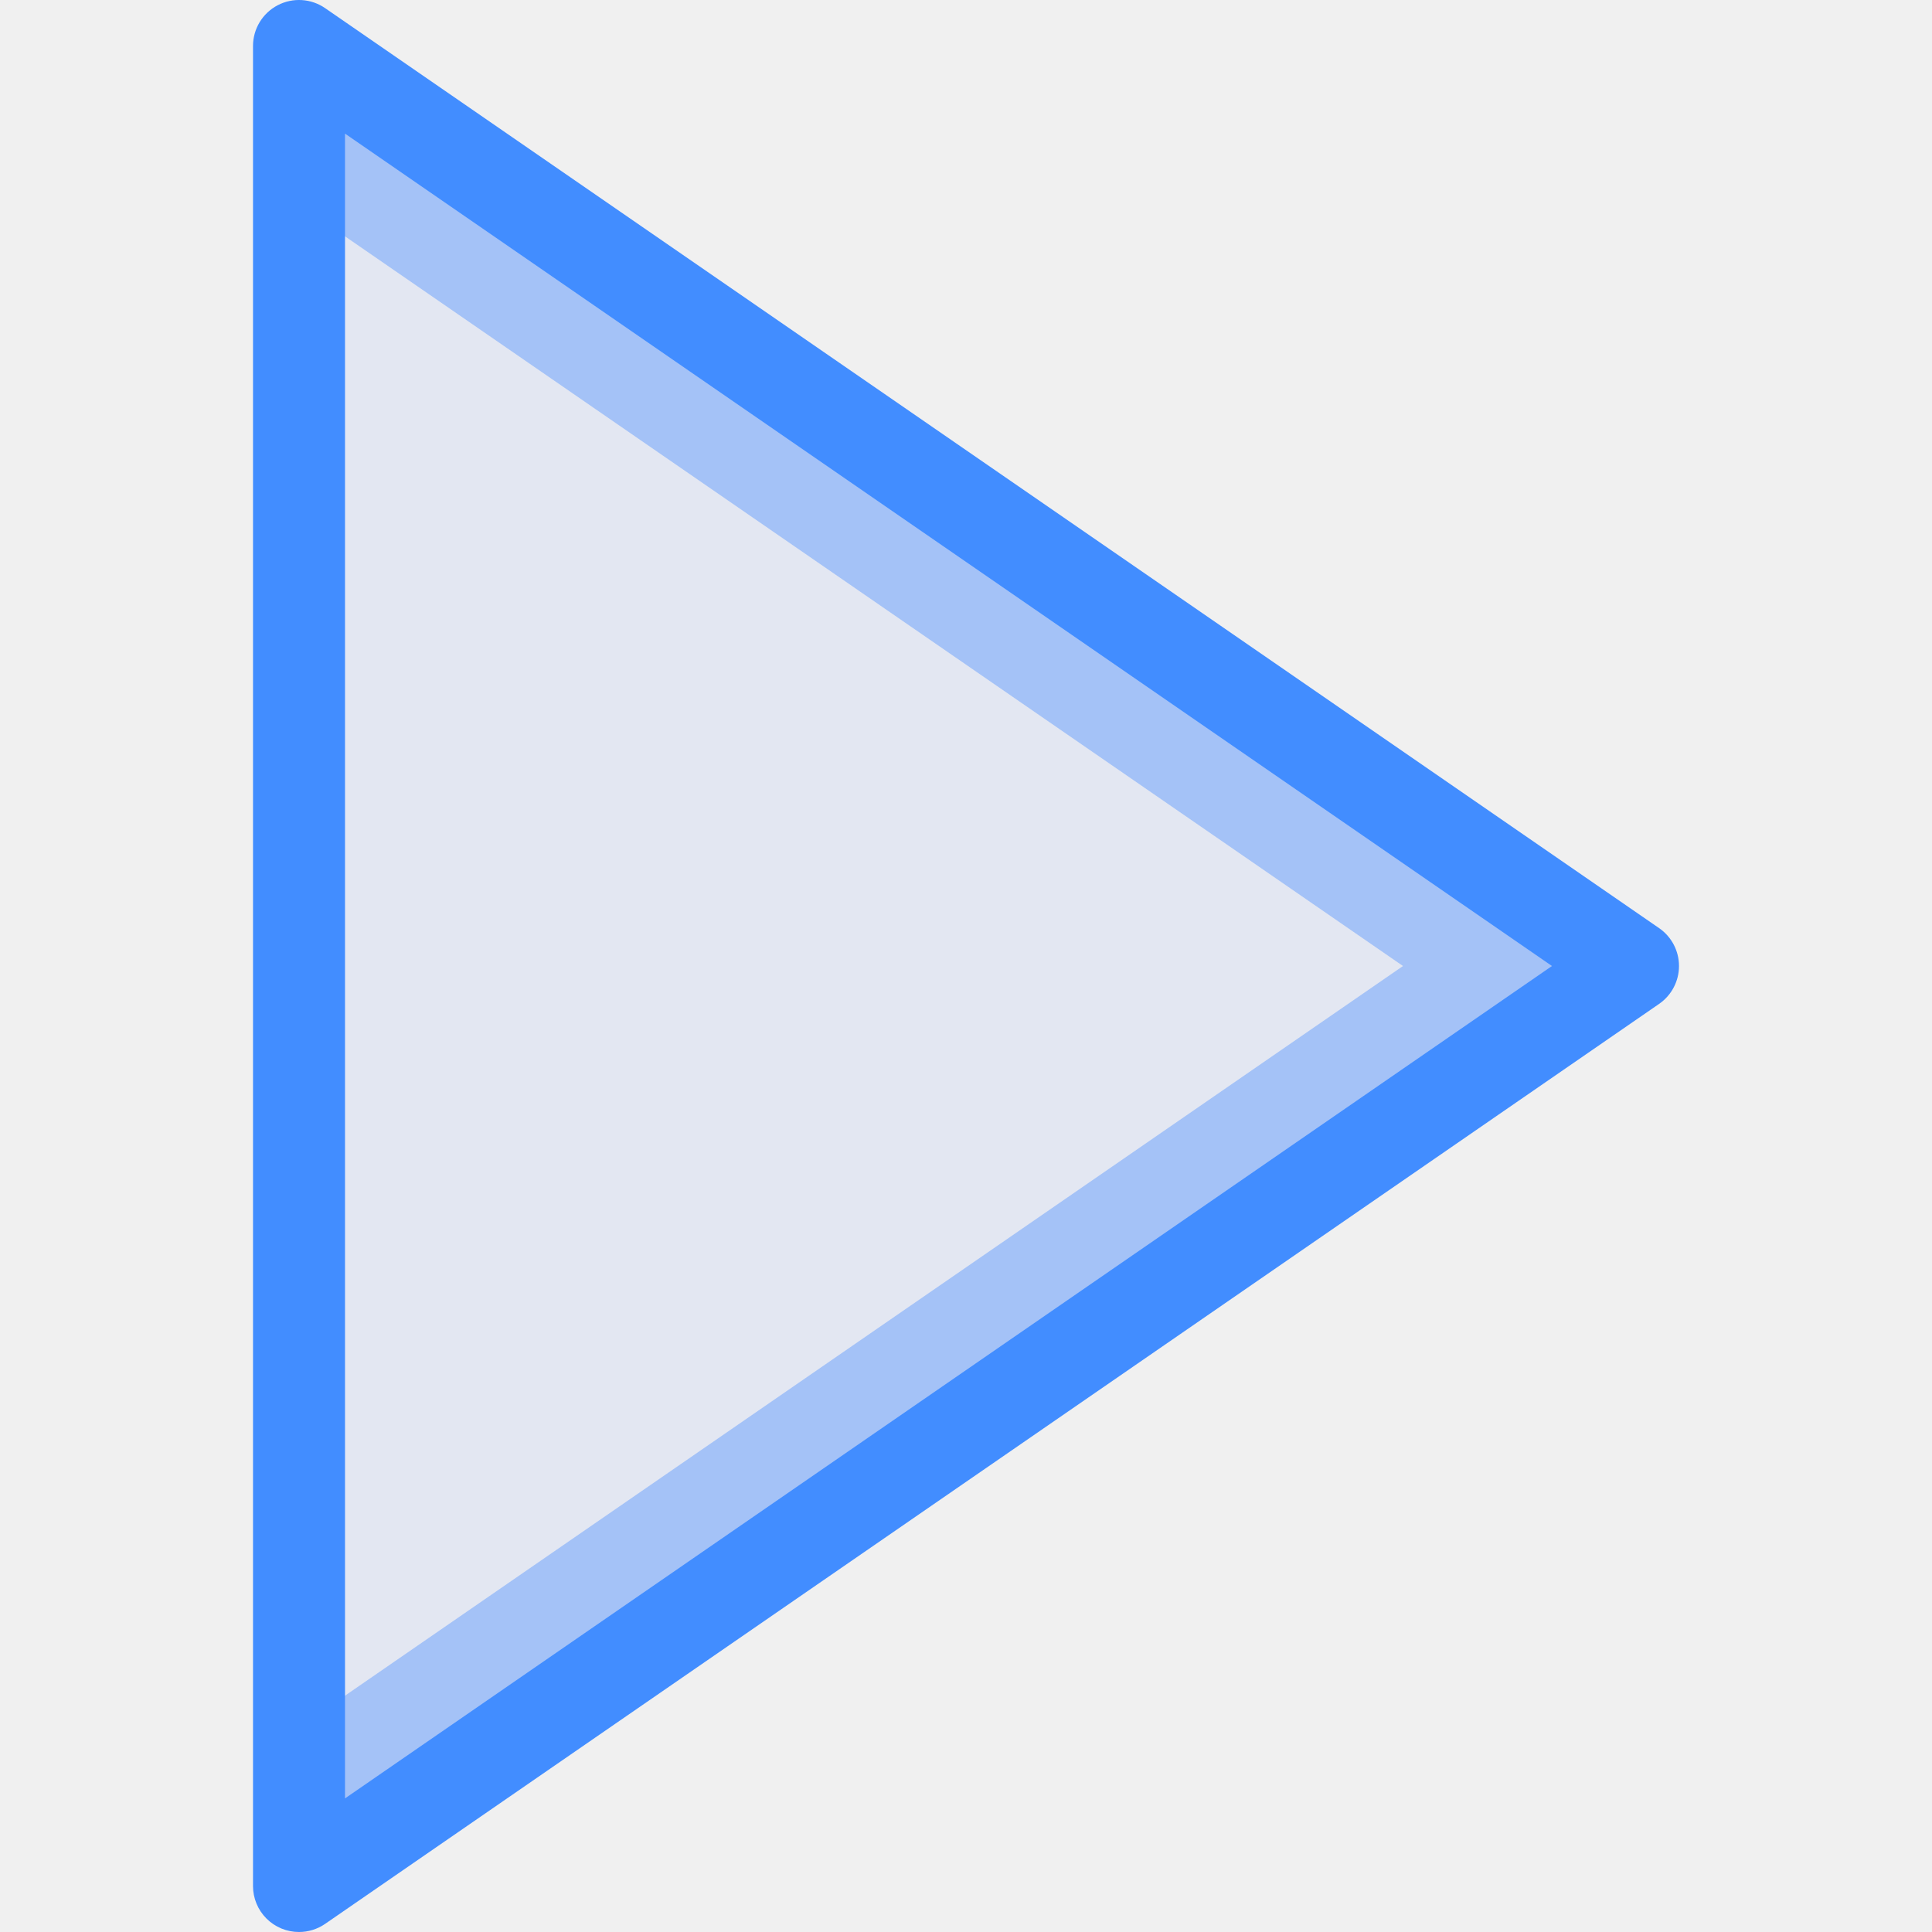
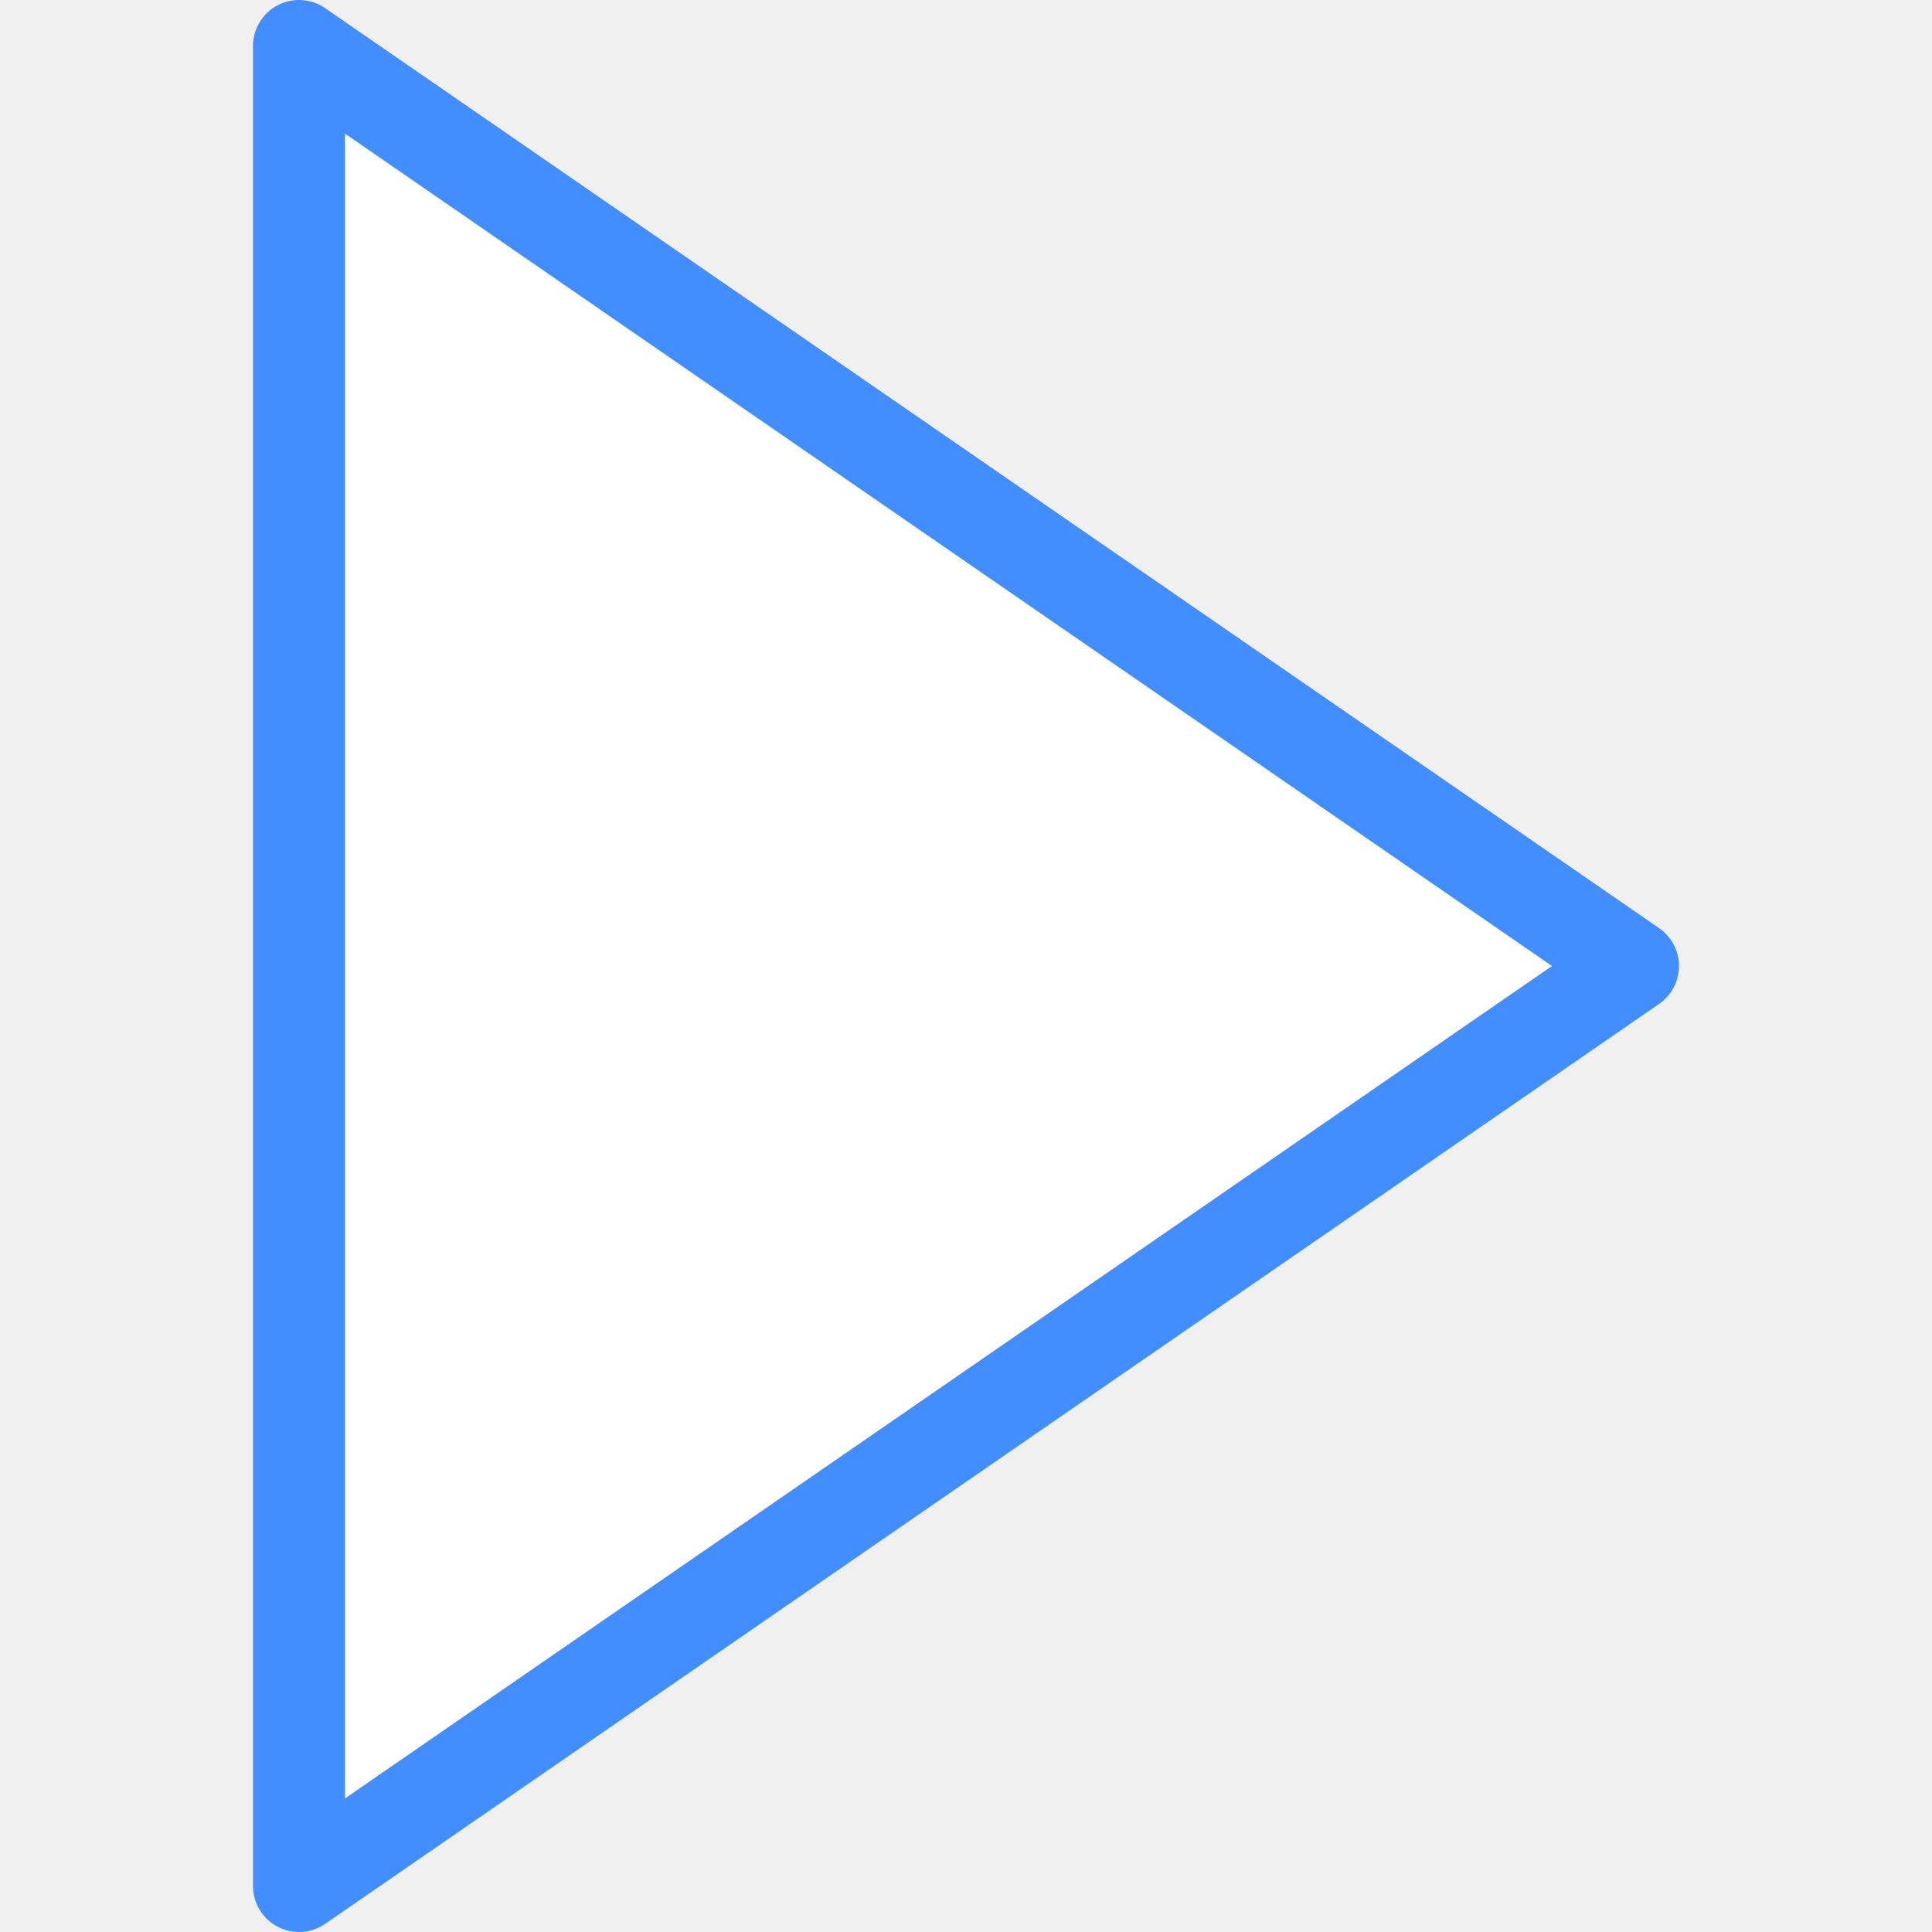
<svg xmlns="http://www.w3.org/2000/svg" version="1.1" id="Capa_1" x="0px" y="0px" viewBox="0 0 512.003 512.003" style="enable-background:new 0 0 512.003 512.003;" xml:space="preserve">
  <g>
-     <polygon style="fill:#A4C2F7;" points="432.764,256.003 79.24,499.813 79.24,260.441 79.24,12.194  " />
-     <polygon style="fill:#E3E7F2;" points="79.24,54.227 79.24,457.78 371.811,256.003  " />
+     <polygon style="fill:#FFFFFF;" points="432.764,256.003 79.24,499.813 79.24,260.441 79.24,12.194  " />
+     <polygon style="fill:#FFFFFF;" points="79.24,54.227 79.24,457.78 371.811,256.003  " />
    <path style="fill:#428DFF;" d="M79.24,512.003c-3.234,0.003-6.336-1.281-8.623-3.567c-2.287-2.287-3.57-5.389-3.567-8.623V12.194   c-0.002-4.532,2.51-8.69,6.522-10.797c4.012-2.107,8.862-1.814,12.591,0.761l353.524,243.81c3.299,2.276,5.268,6.028,5.268,10.036   c0,4.008-1.969,7.759-5.268,10.036L86.162,509.849C84.126,511.251,81.712,512.003,79.24,512.003z M91.43,35.408v441.19   l319.863-220.595L91.43,35.408z" />
  </g>
  <g>
</g>
  <g>
</g>
  <g>
</g>
  <g>
</g>
  <g>
</g>
  <g>
</g>
  <g>
</g>
  <g>
</g>
  <g>
</g>
  <g>
</g>
  <g>
</g>
  <g>
</g>
  <g>
</g>
  <g>
</g>
  <g>
</g>
</svg>
